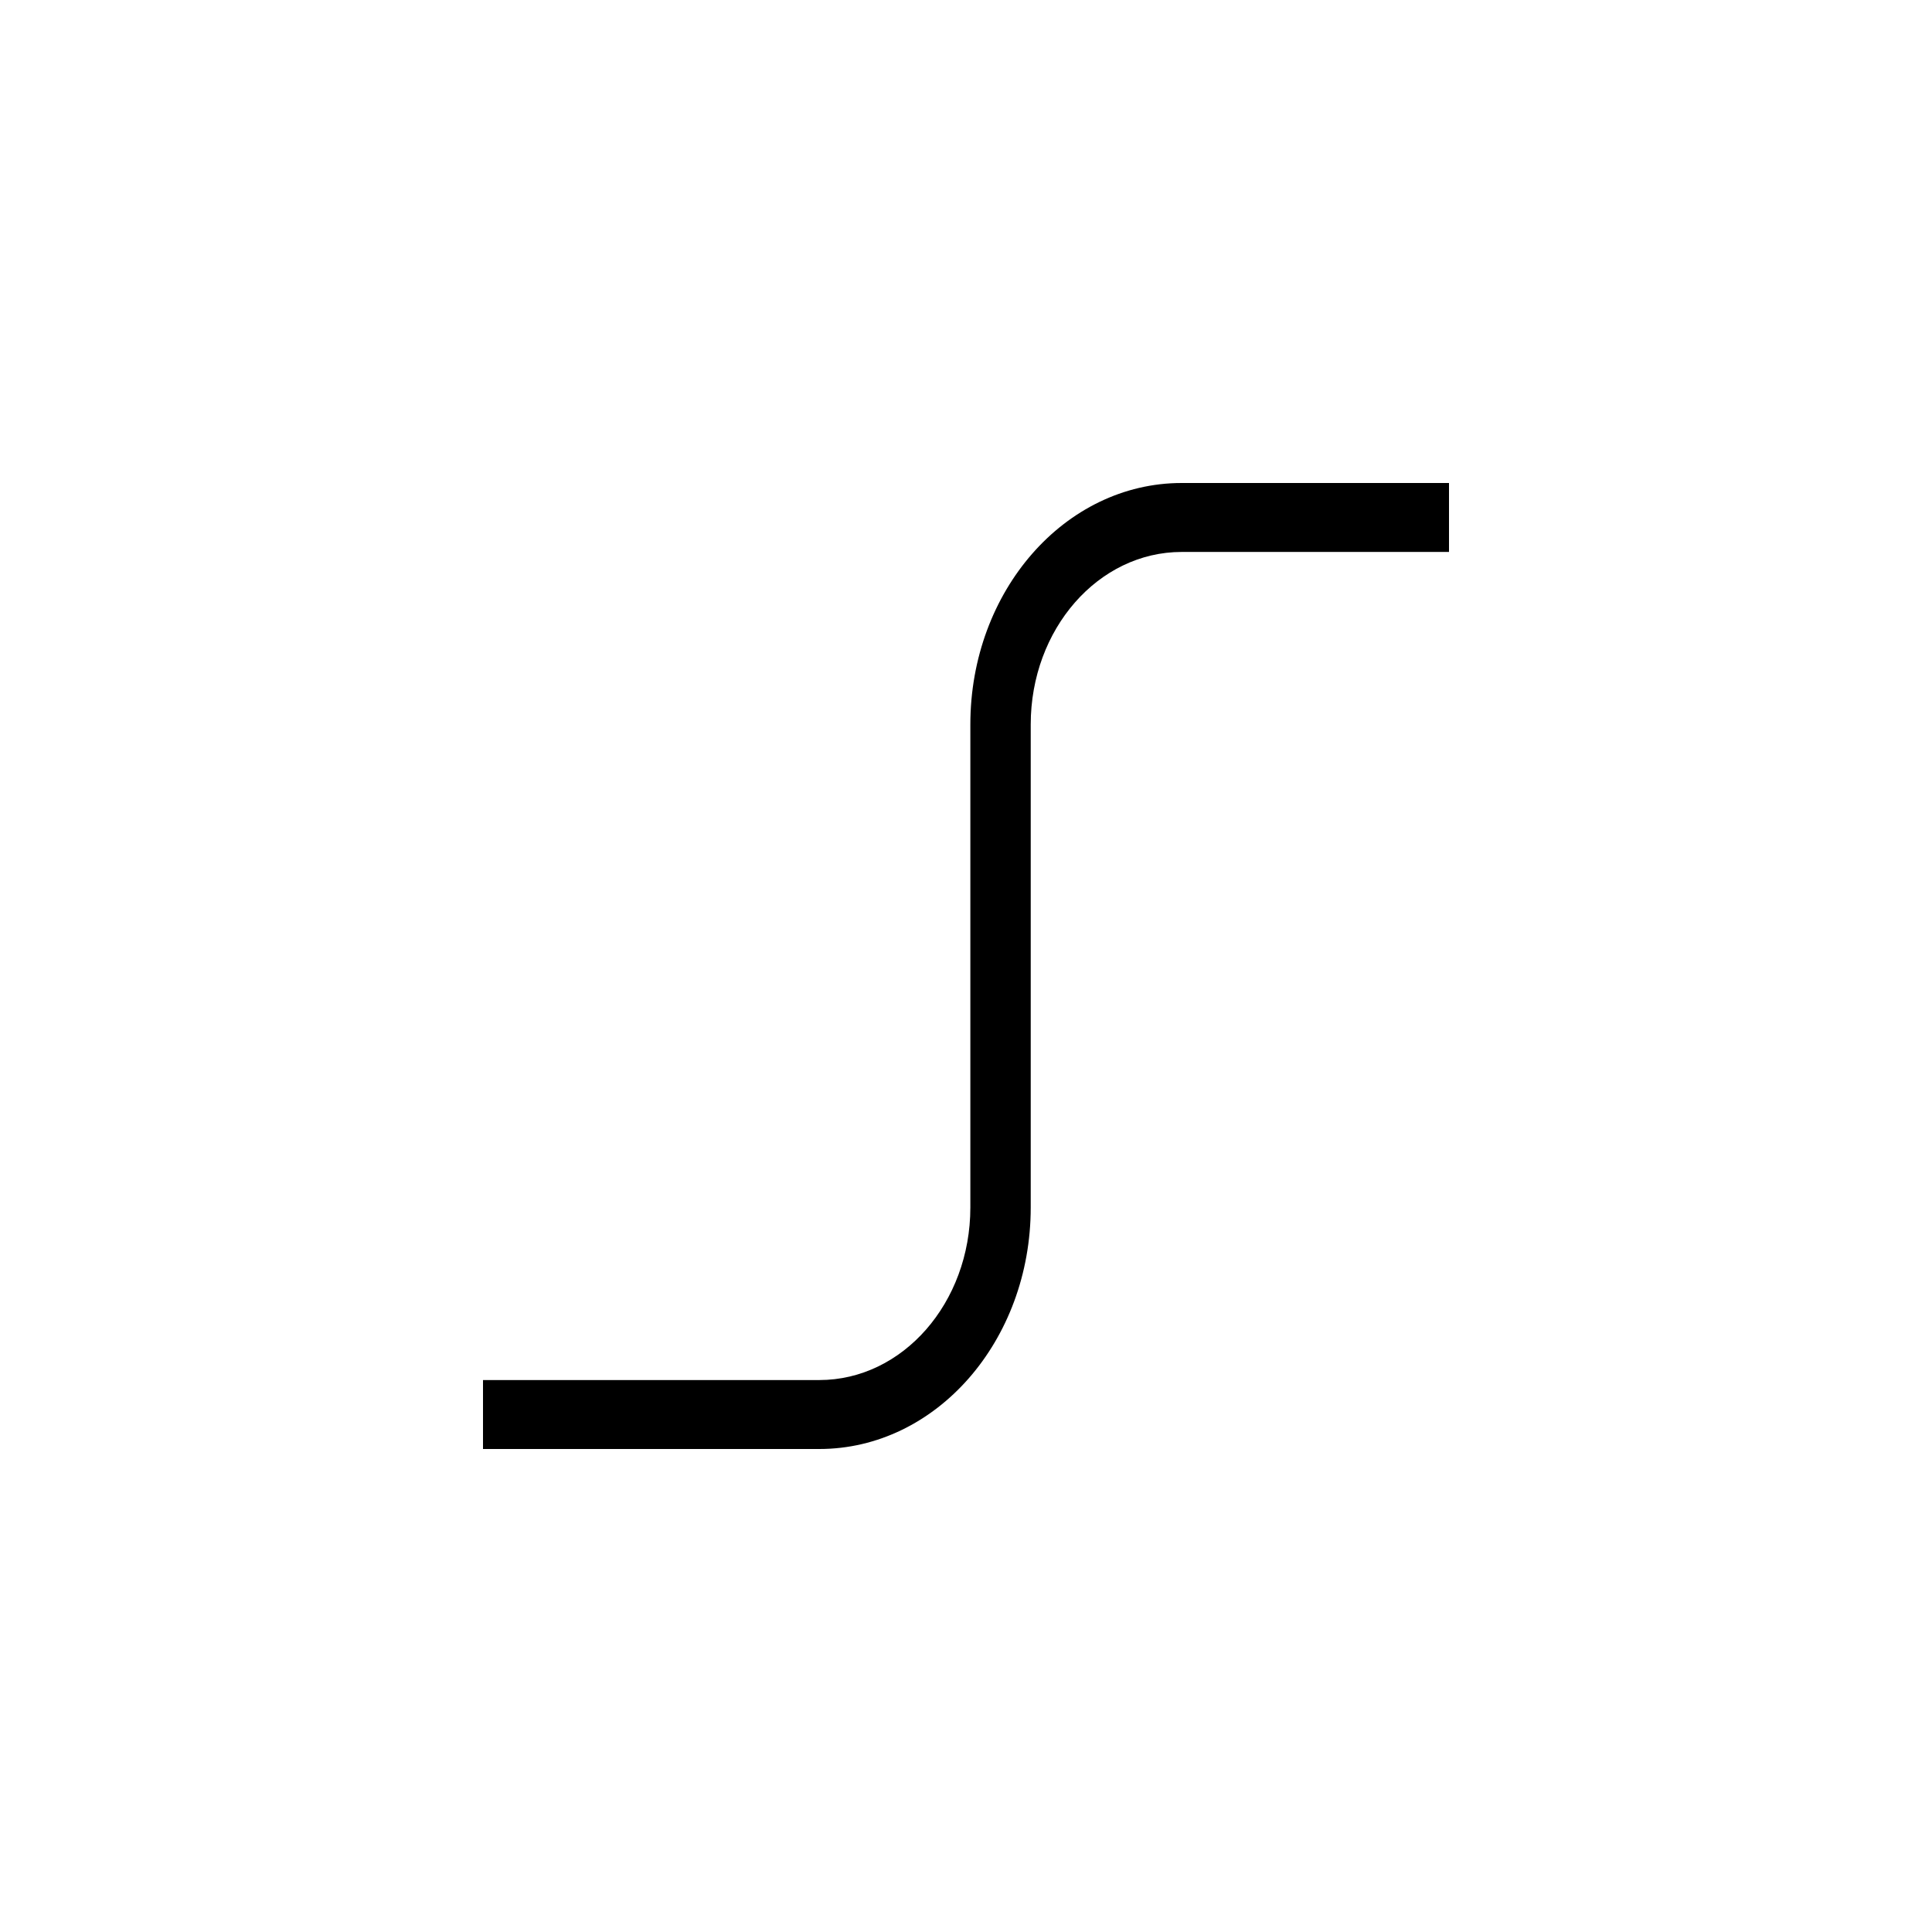
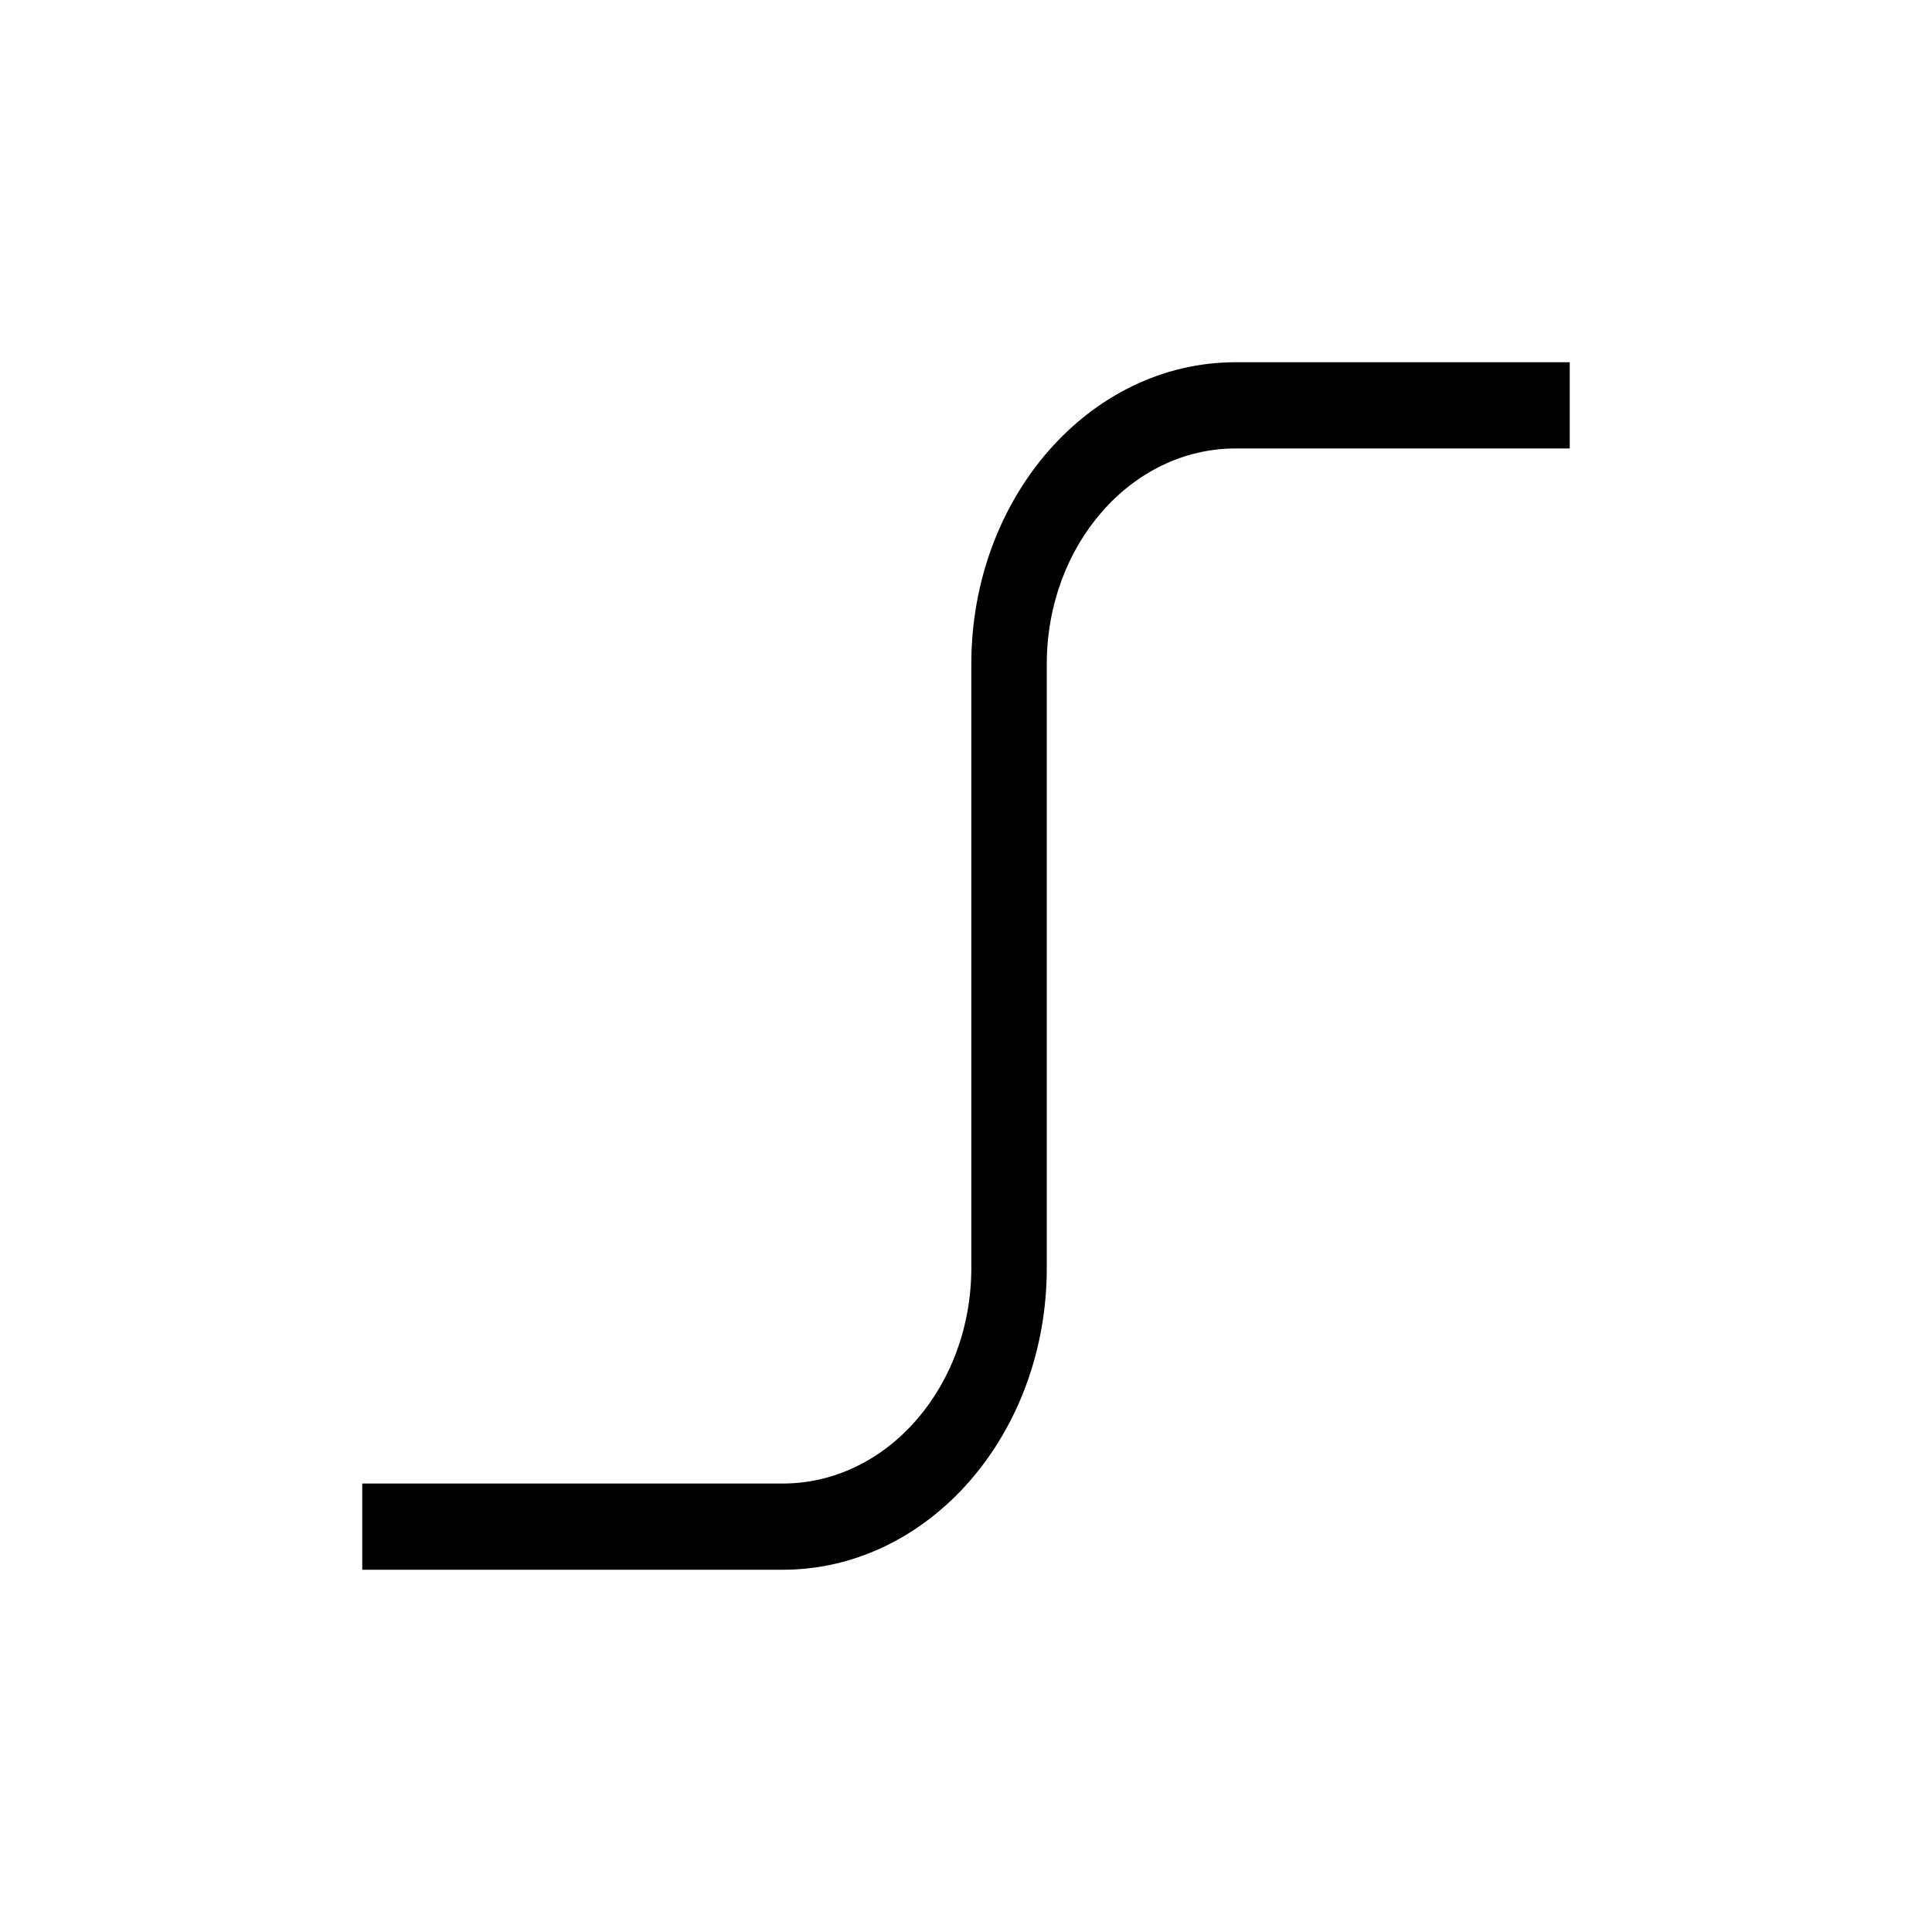
- <svg xmlns="http://www.w3.org/2000/svg" viewBox="0 0 16 16">
-   <path d="M8.036 6C8.036 4.895 8.819 4 9.786 4H12V4.571H9.786C9.095 4.571 8.536 5.211 8.536 6V10C8.536 11.105 7.752 12 6.785 12H4V11.429H6.785C7.476 11.429 8.036 10.789 8.036 10V6Z" />
+ <svg xmlns="http://www.w3.org/2000/svg" width="16" height="16" viewBox="0 0 16 16" fill="none">
+   <path fill-rule="evenodd" clip-rule="evenodd" d="M8.044 5.5C8.044 4.119 9.024 3 10.232 3H13V3.714H10.232C9.369 3.714 8.669 4.514 8.669 5.5V10.5C8.669 11.881 7.69 13 6.482 13H3V12.286H6.482C7.345 12.286 8.044 11.486 8.044 10.5V5.5Z" fill="black" />
</svg>
